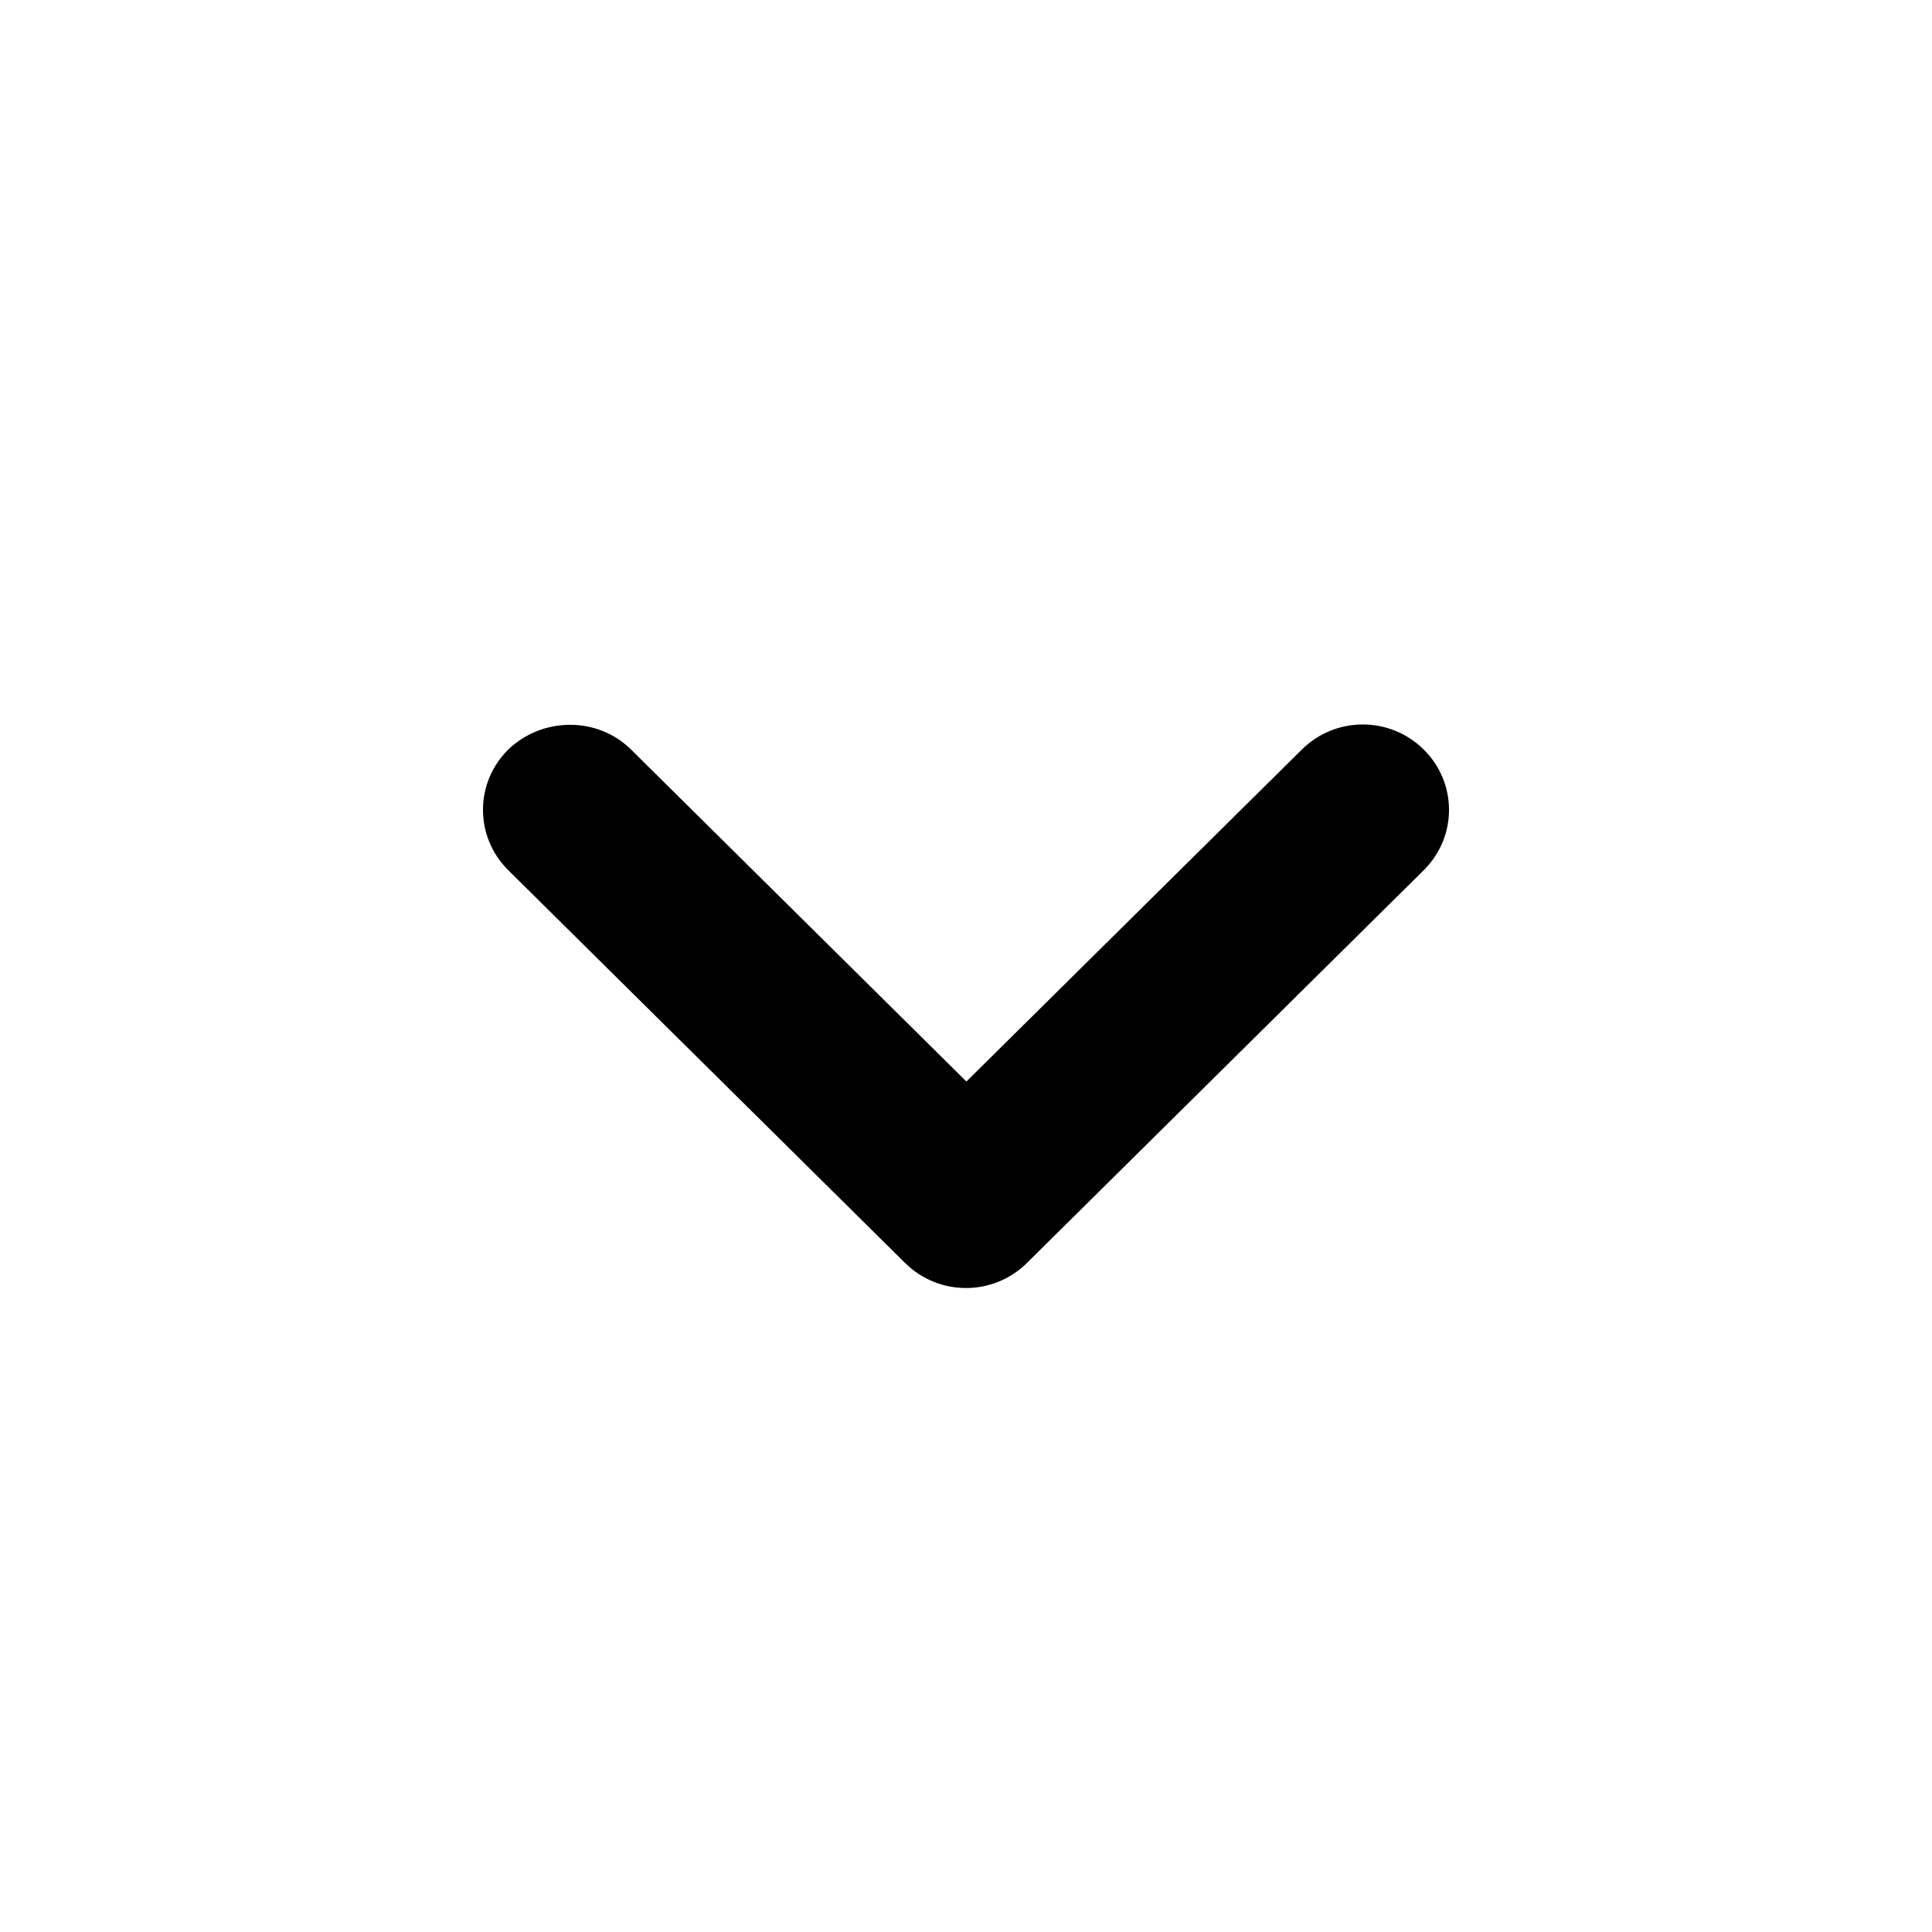
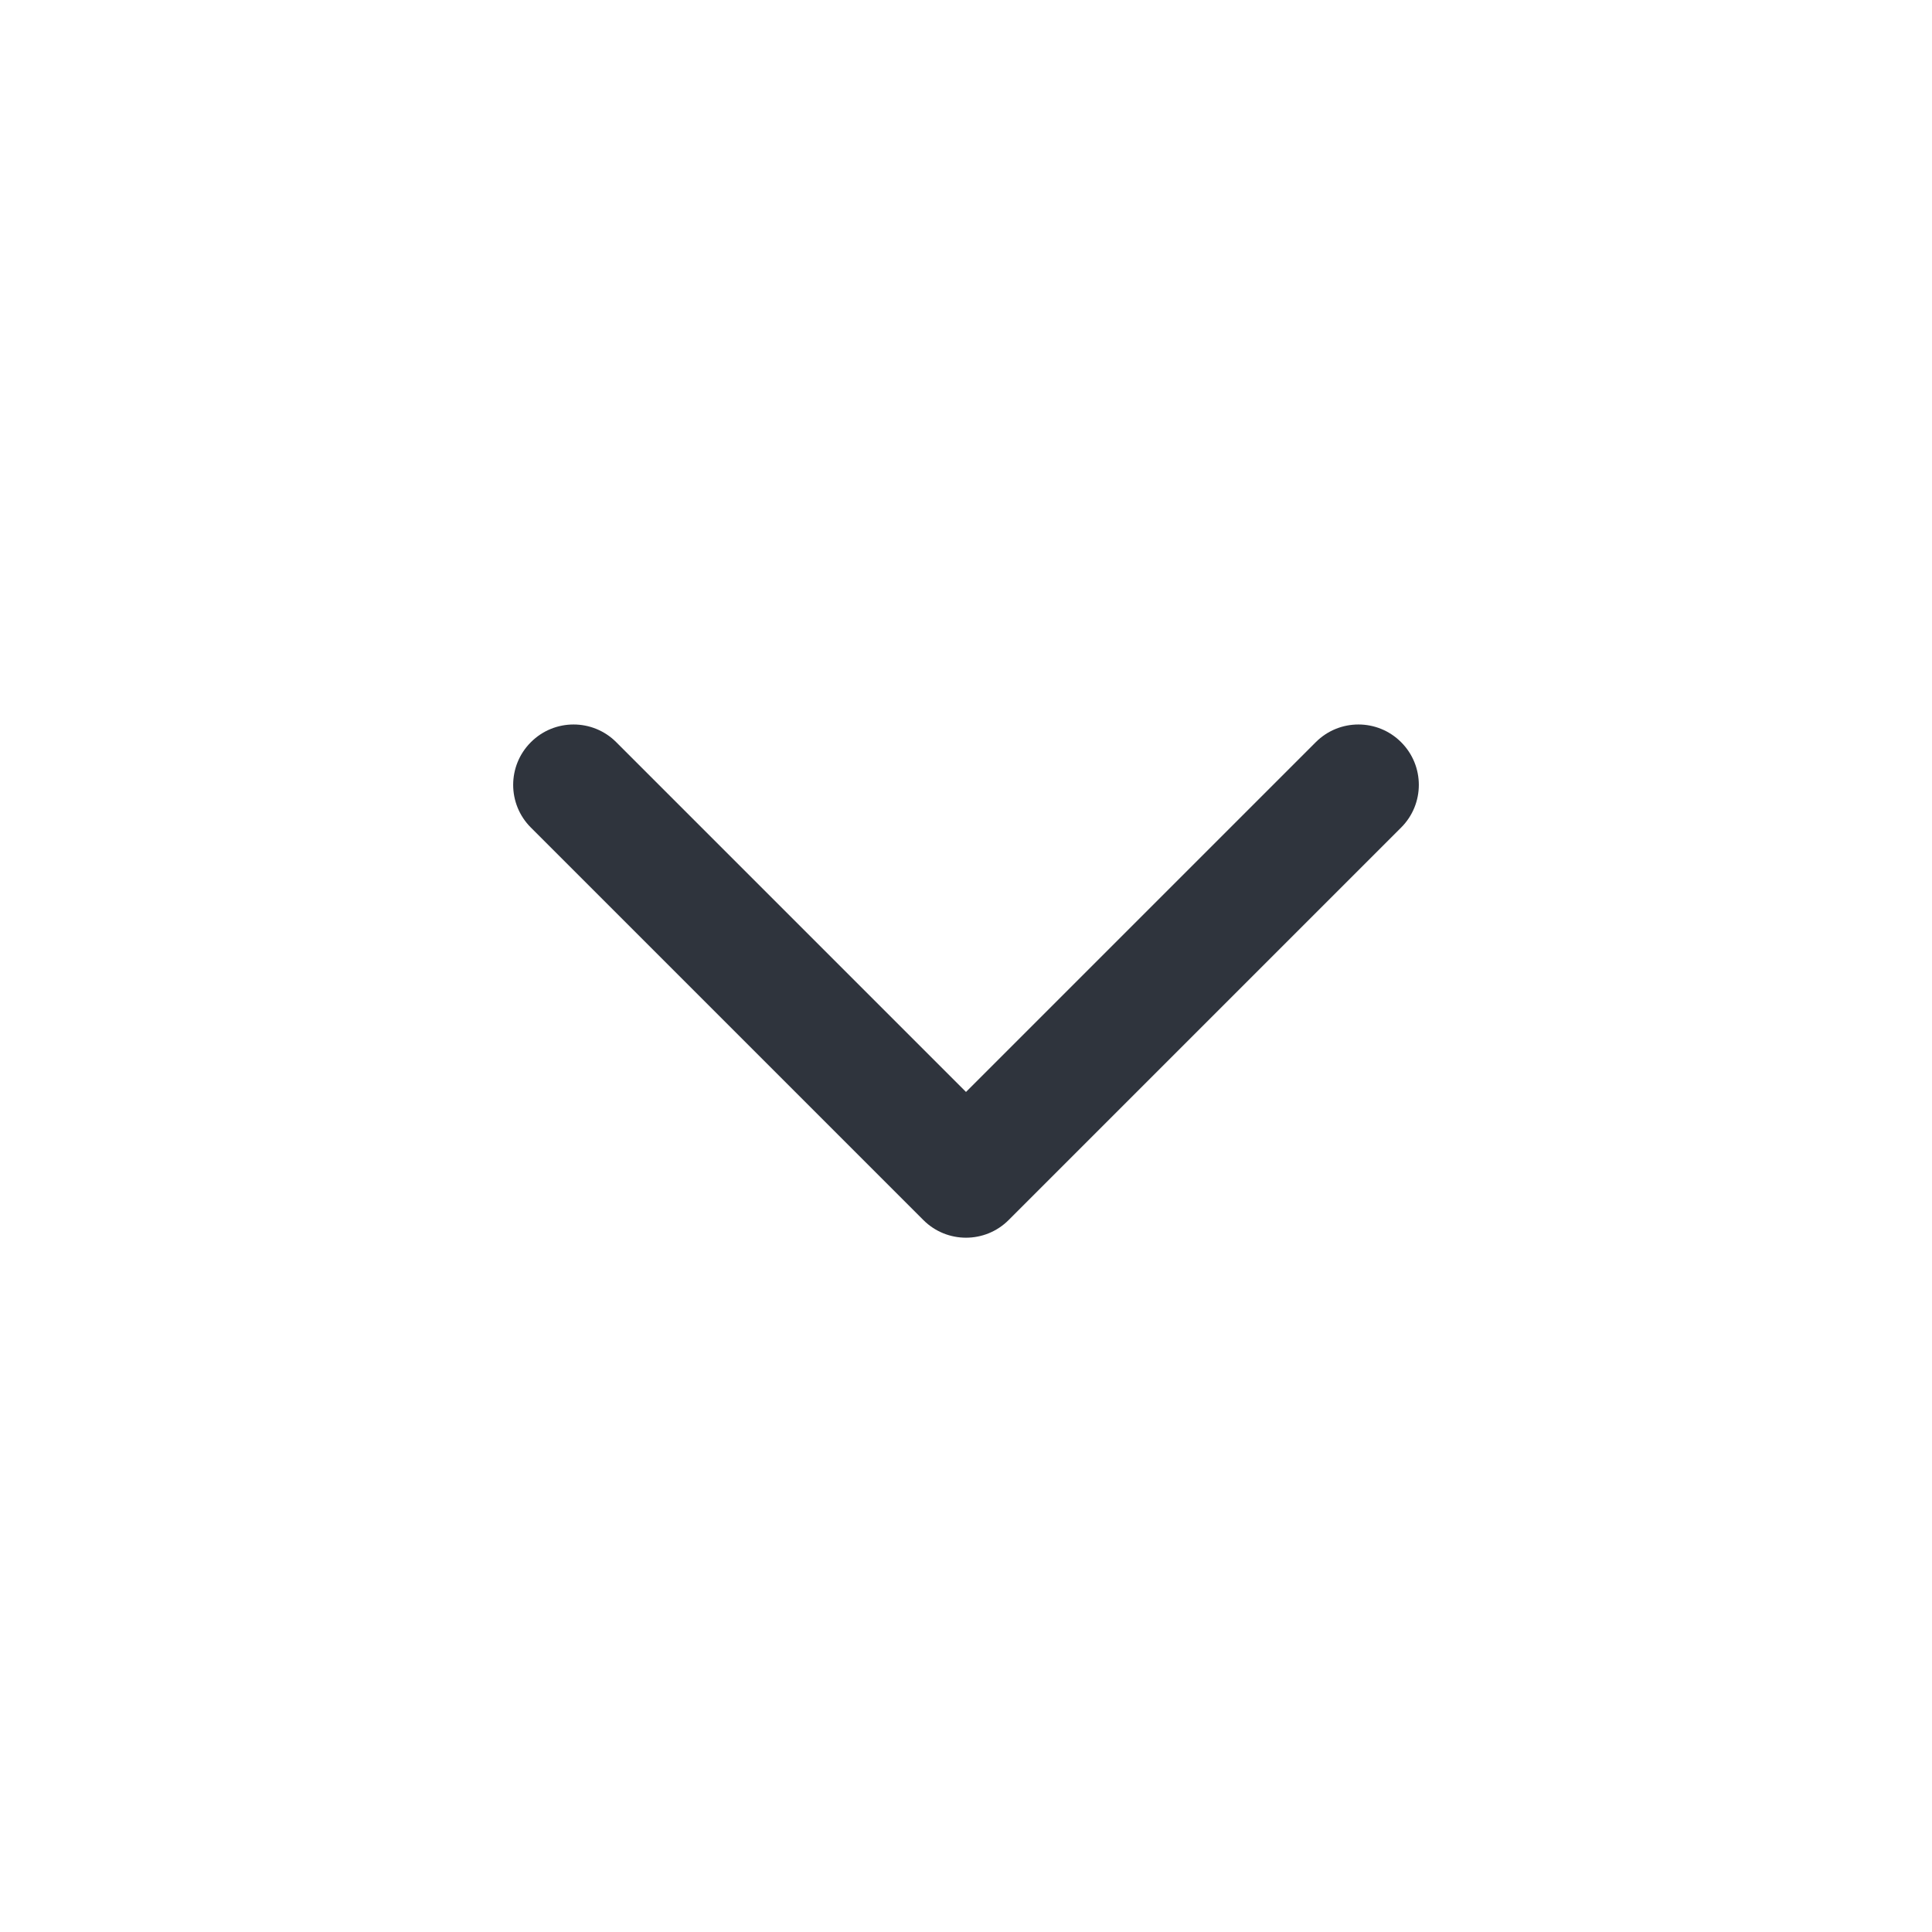
- <svg xmlns="http://www.w3.org/2000/svg" viewBox="0 0 24 24">
-   <path d="M7.839 9.311L12.005 13.435L16.172 9.311C16.591 8.896 17.267 8.896 17.686 9.311C18.105 9.726 18.105 10.395 17.686 10.81L12.757 15.689C12.338 16.104 11.662 16.104 11.243 15.689L6.314 10.81C5.895 10.395 5.895 9.726 6.314 9.311C6.733 8.907 7.42 8.896 7.839 9.311Z" />
+ <svg xmlns="http://www.w3.org/2000/svg" width="32" height="32" viewBox="0 0 32 32" fill="none">
+   <path d="M23.207 13.707C23.598 13.317 23.598 12.683 23.207 12.293C22.817 11.902 22.183 11.902 21.793 12.293L23.207 13.707ZM16 19.5L15.293 20.207C15.683 20.598 16.317 20.598 16.707 20.207L16 19.5ZM10.207 12.293C9.817 11.902 9.183 11.902 8.793 12.293C8.402 12.683 8.402 13.317 8.793 13.707L10.207 12.293ZM21.793 12.293L15.293 18.793L16.707 20.207L23.207 13.707L21.793 12.293ZM16.707 18.793L10.207 12.293L8.793 13.707L15.293 20.207L16.707 18.793Z" fill="#2F343D" />
</svg>
